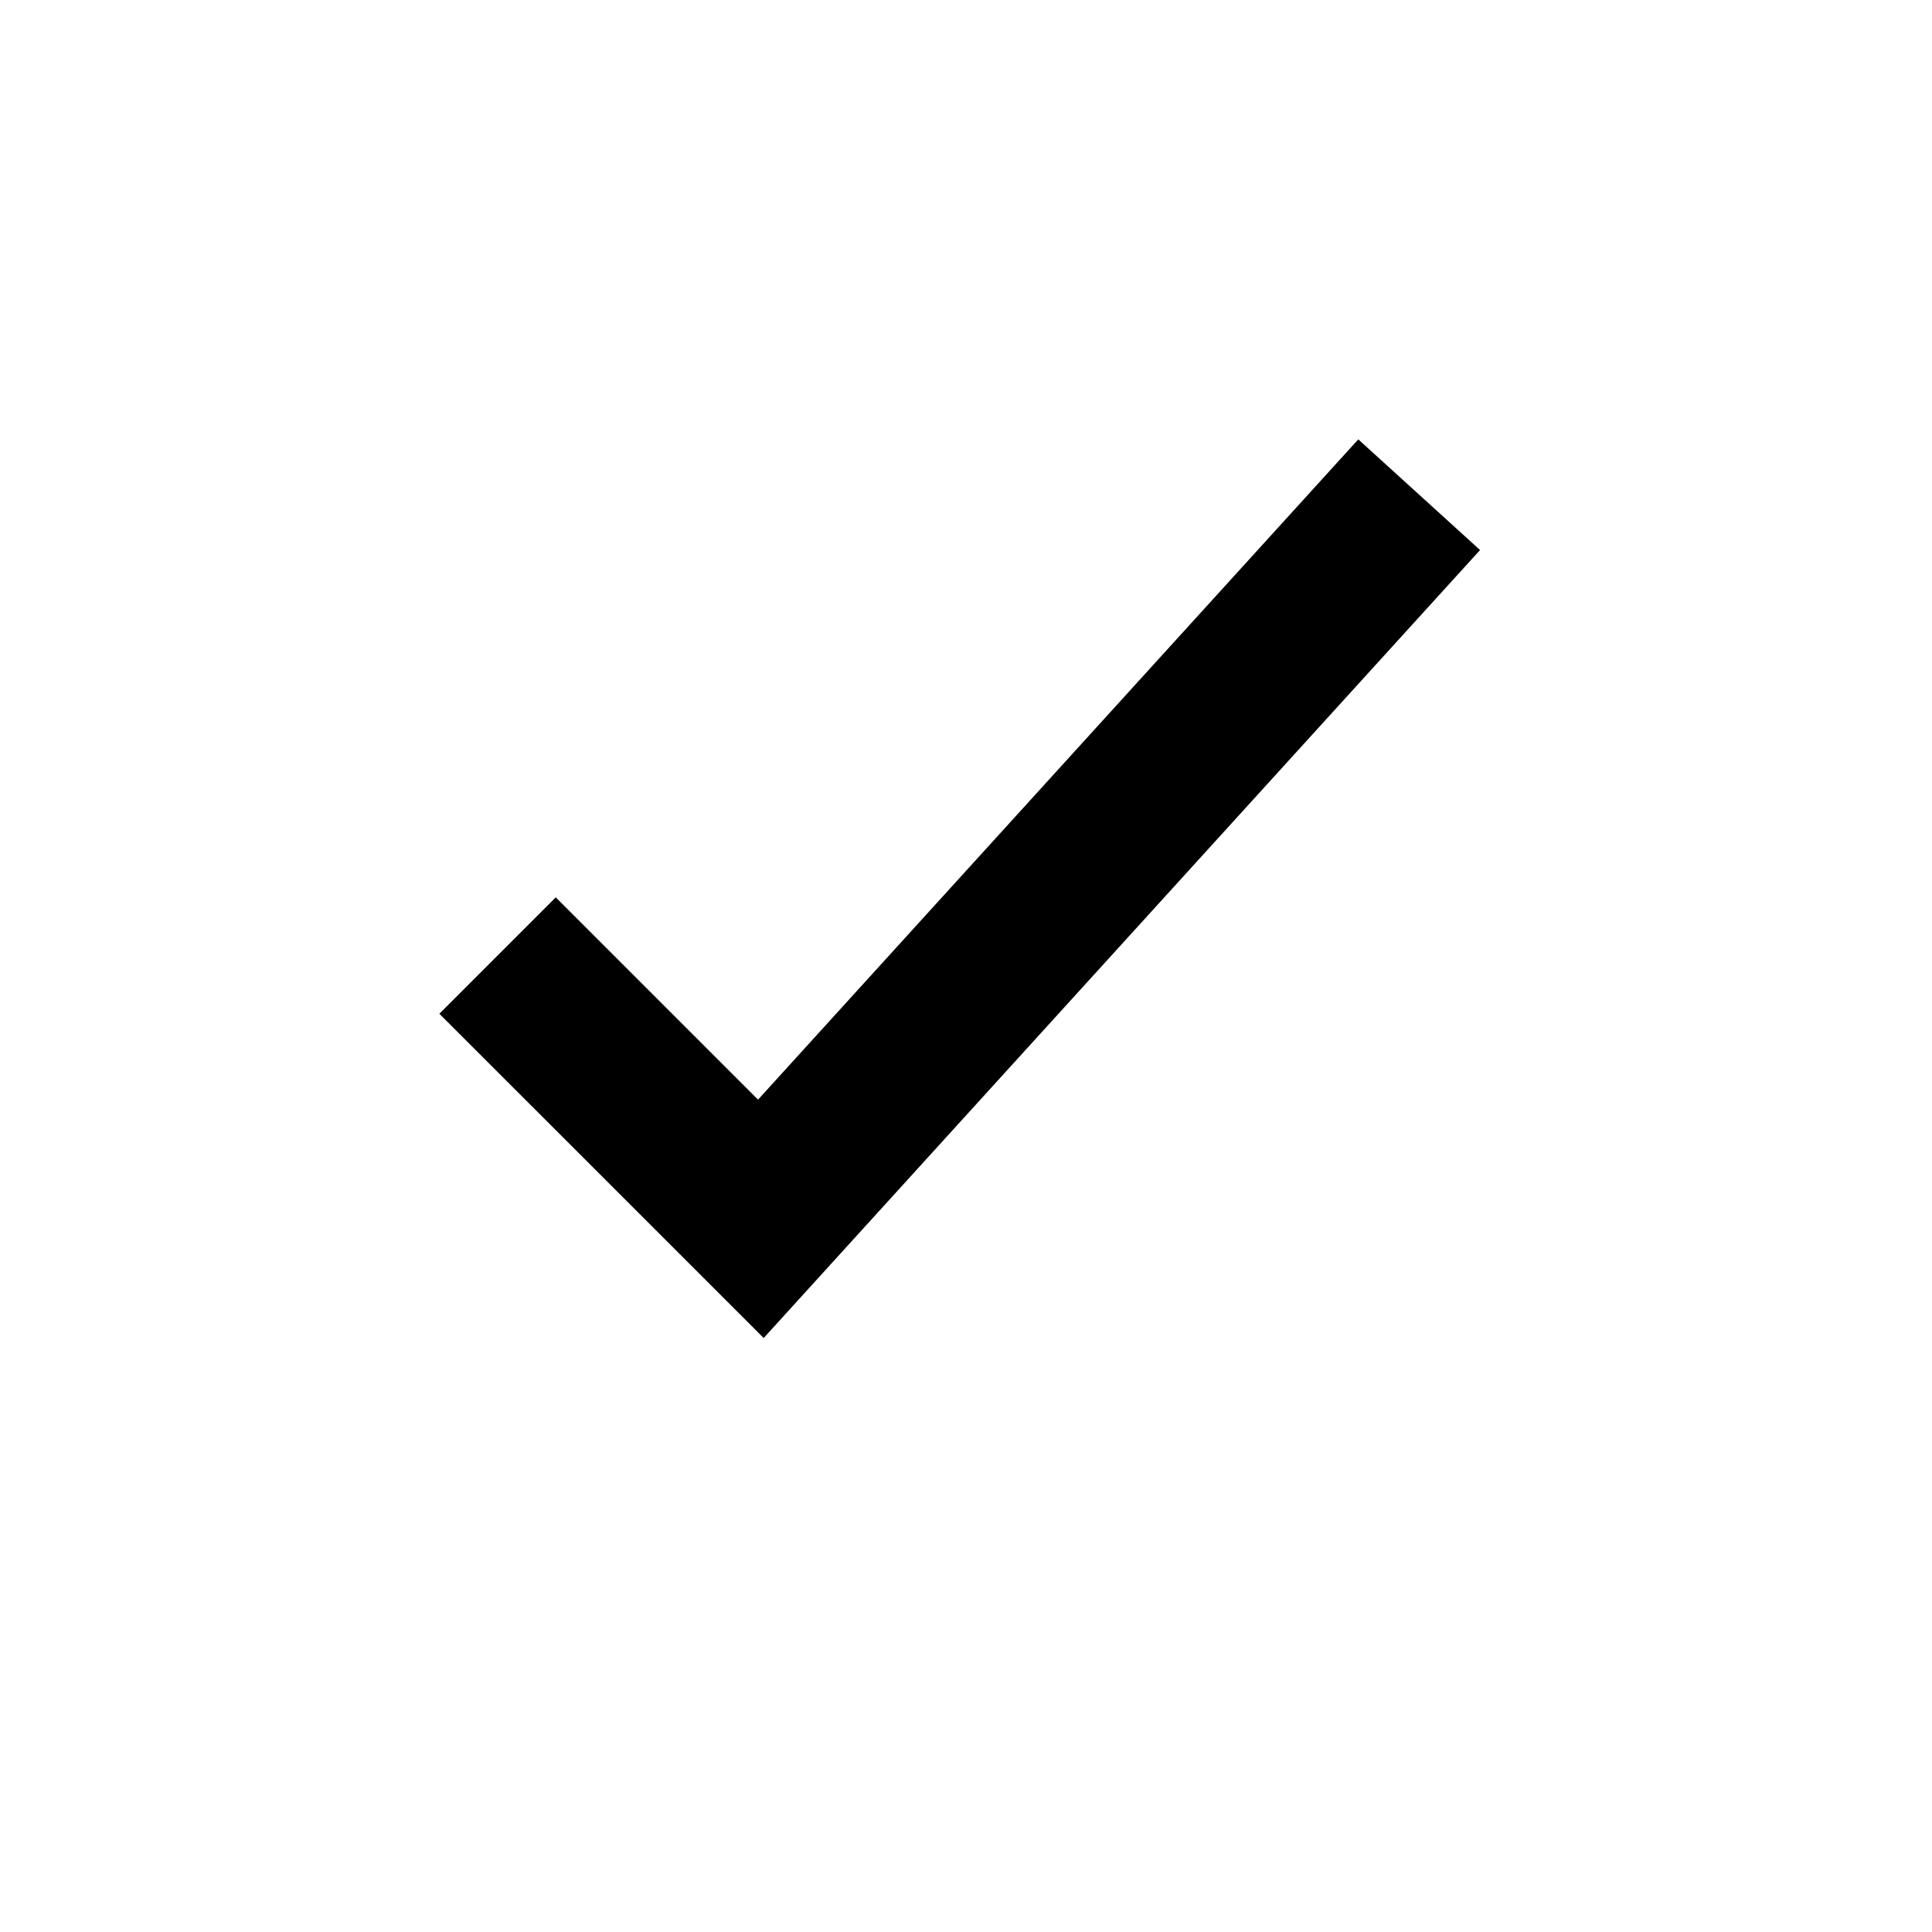
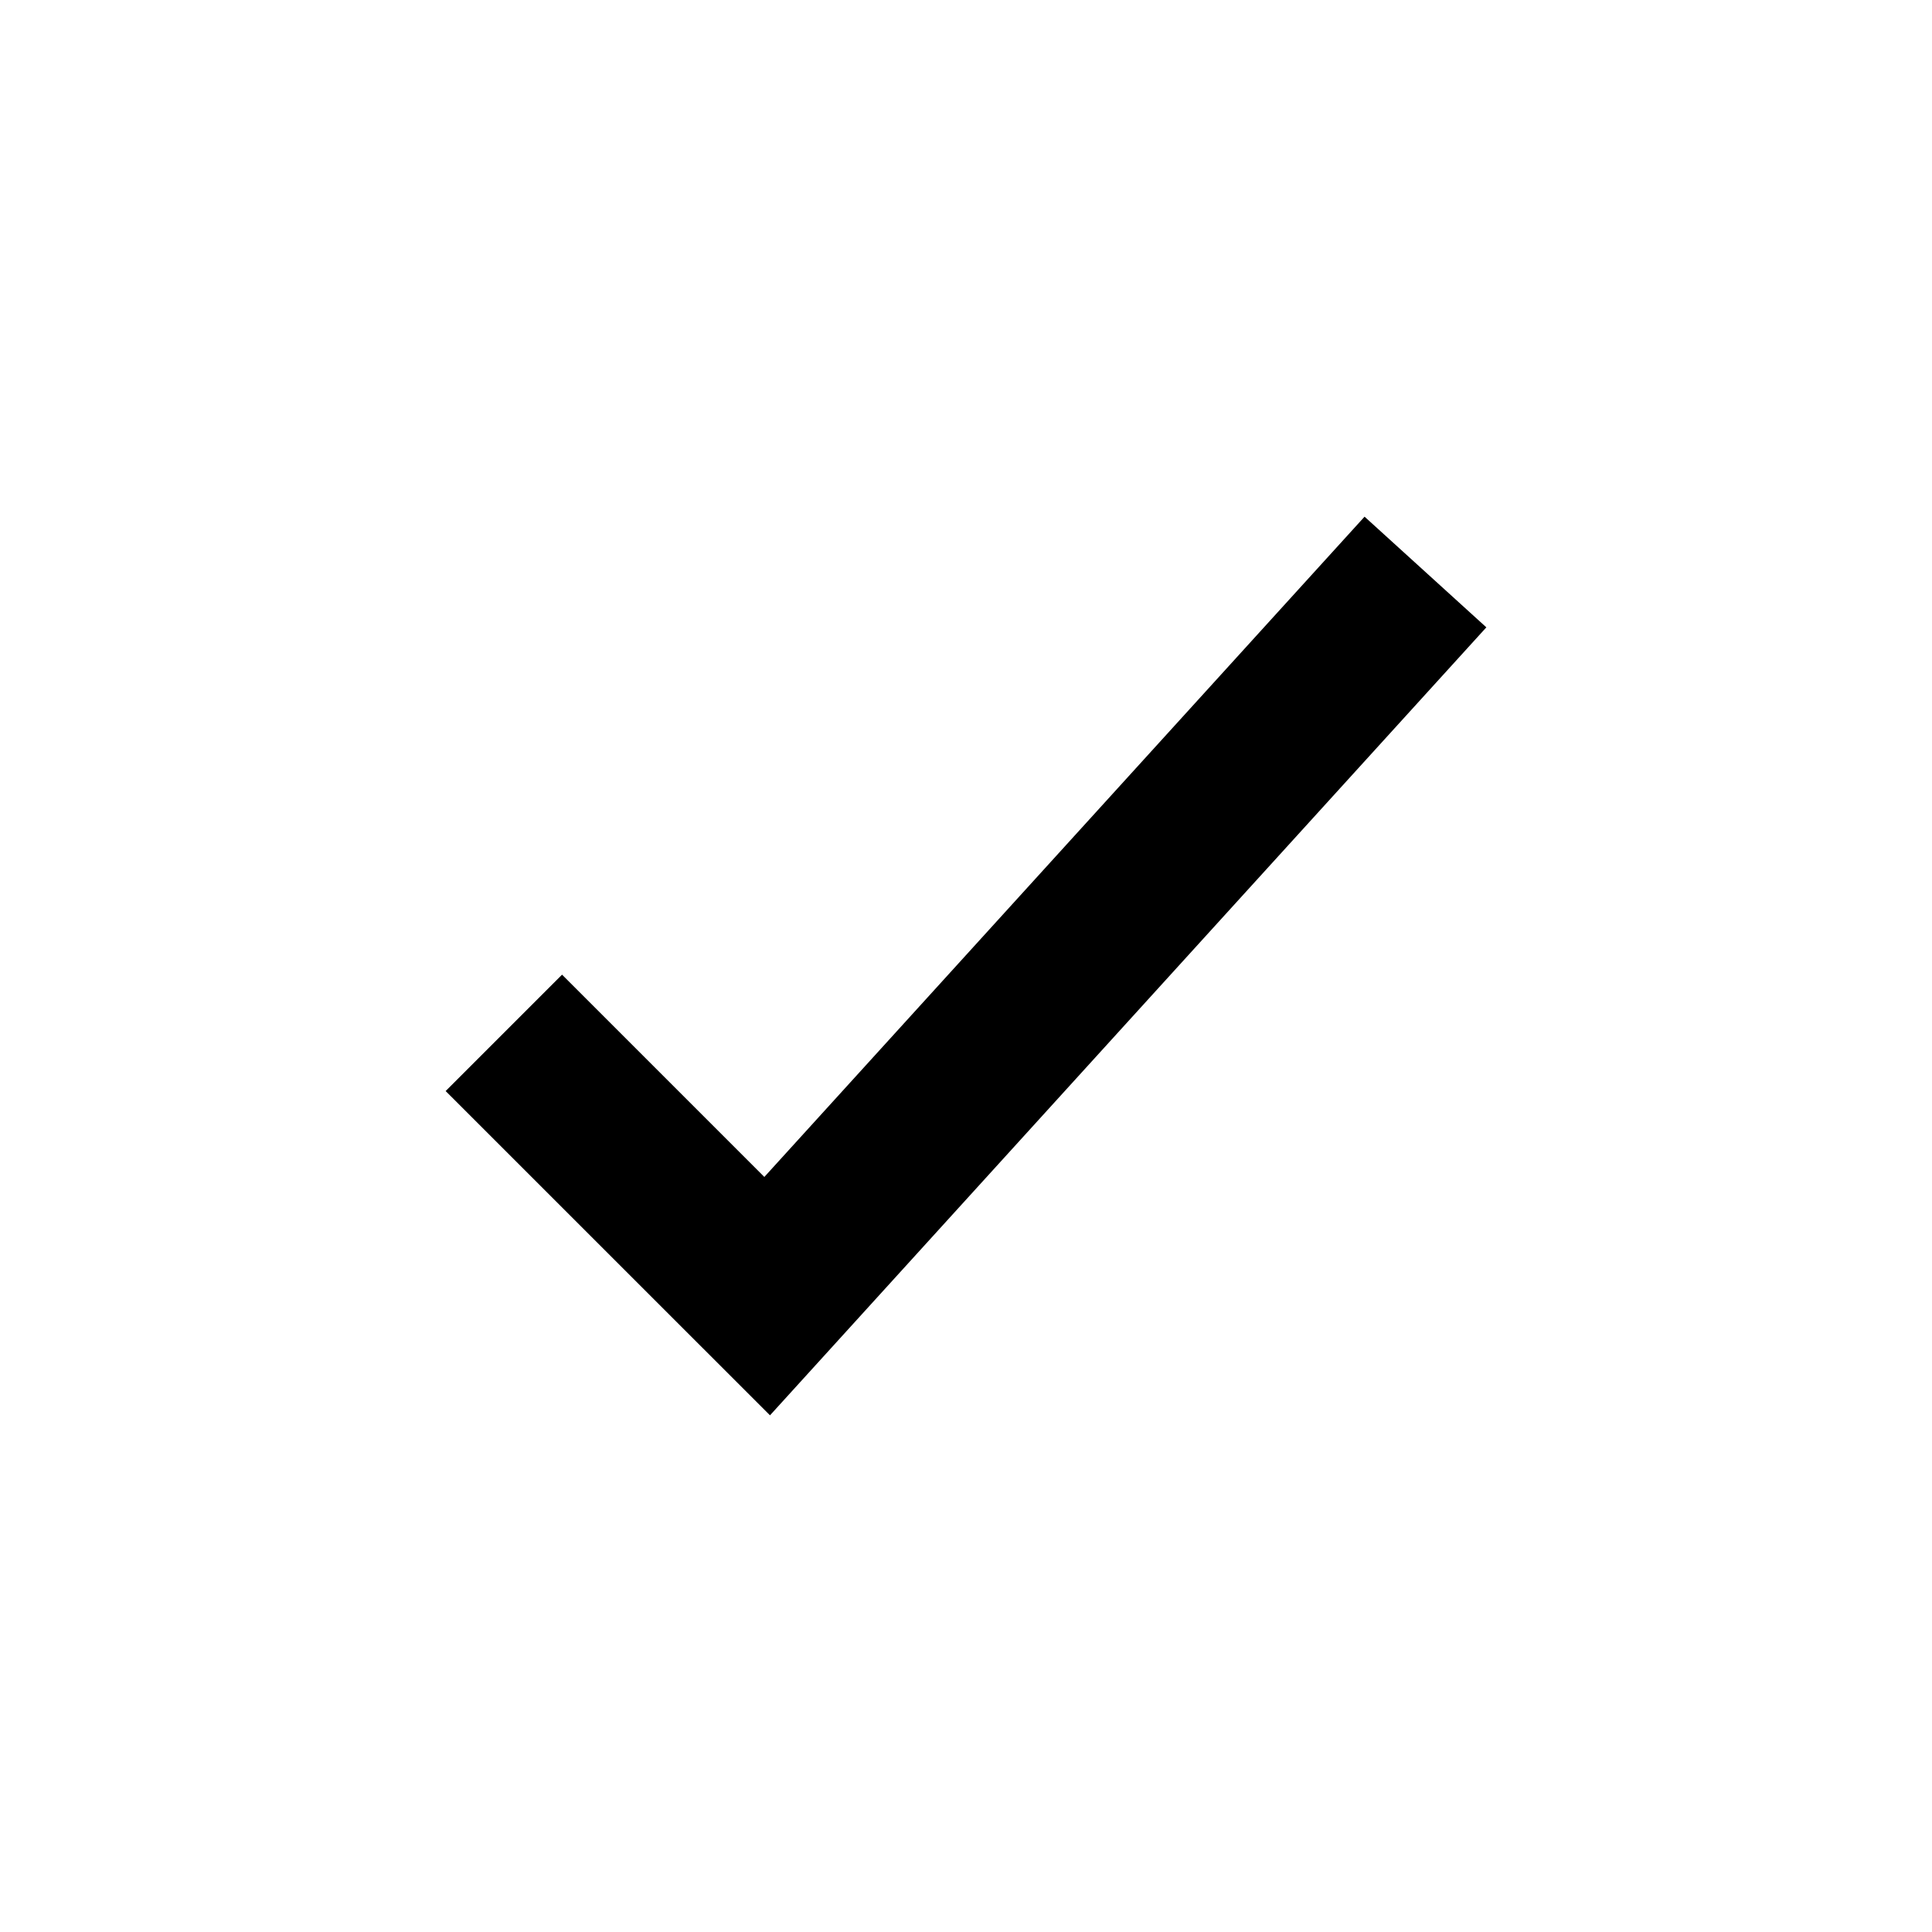
<svg xmlns="http://www.w3.org/2000/svg" height="642" viewBox="0 0 642 642" width="642">
-   <path d="m253.778 444.616-107.778-107.756 38.675-38.675 67.222 67.222 199.456-219.406 40.469 36.772z" fill-rule="evenodd" />
+   <path d="m255.867 470.308-107.778-107.756 38.675-38.675 67.222 67.222 199.456-219.406 40.469 36.772z" fill-rule="evenodd" />
</svg>
